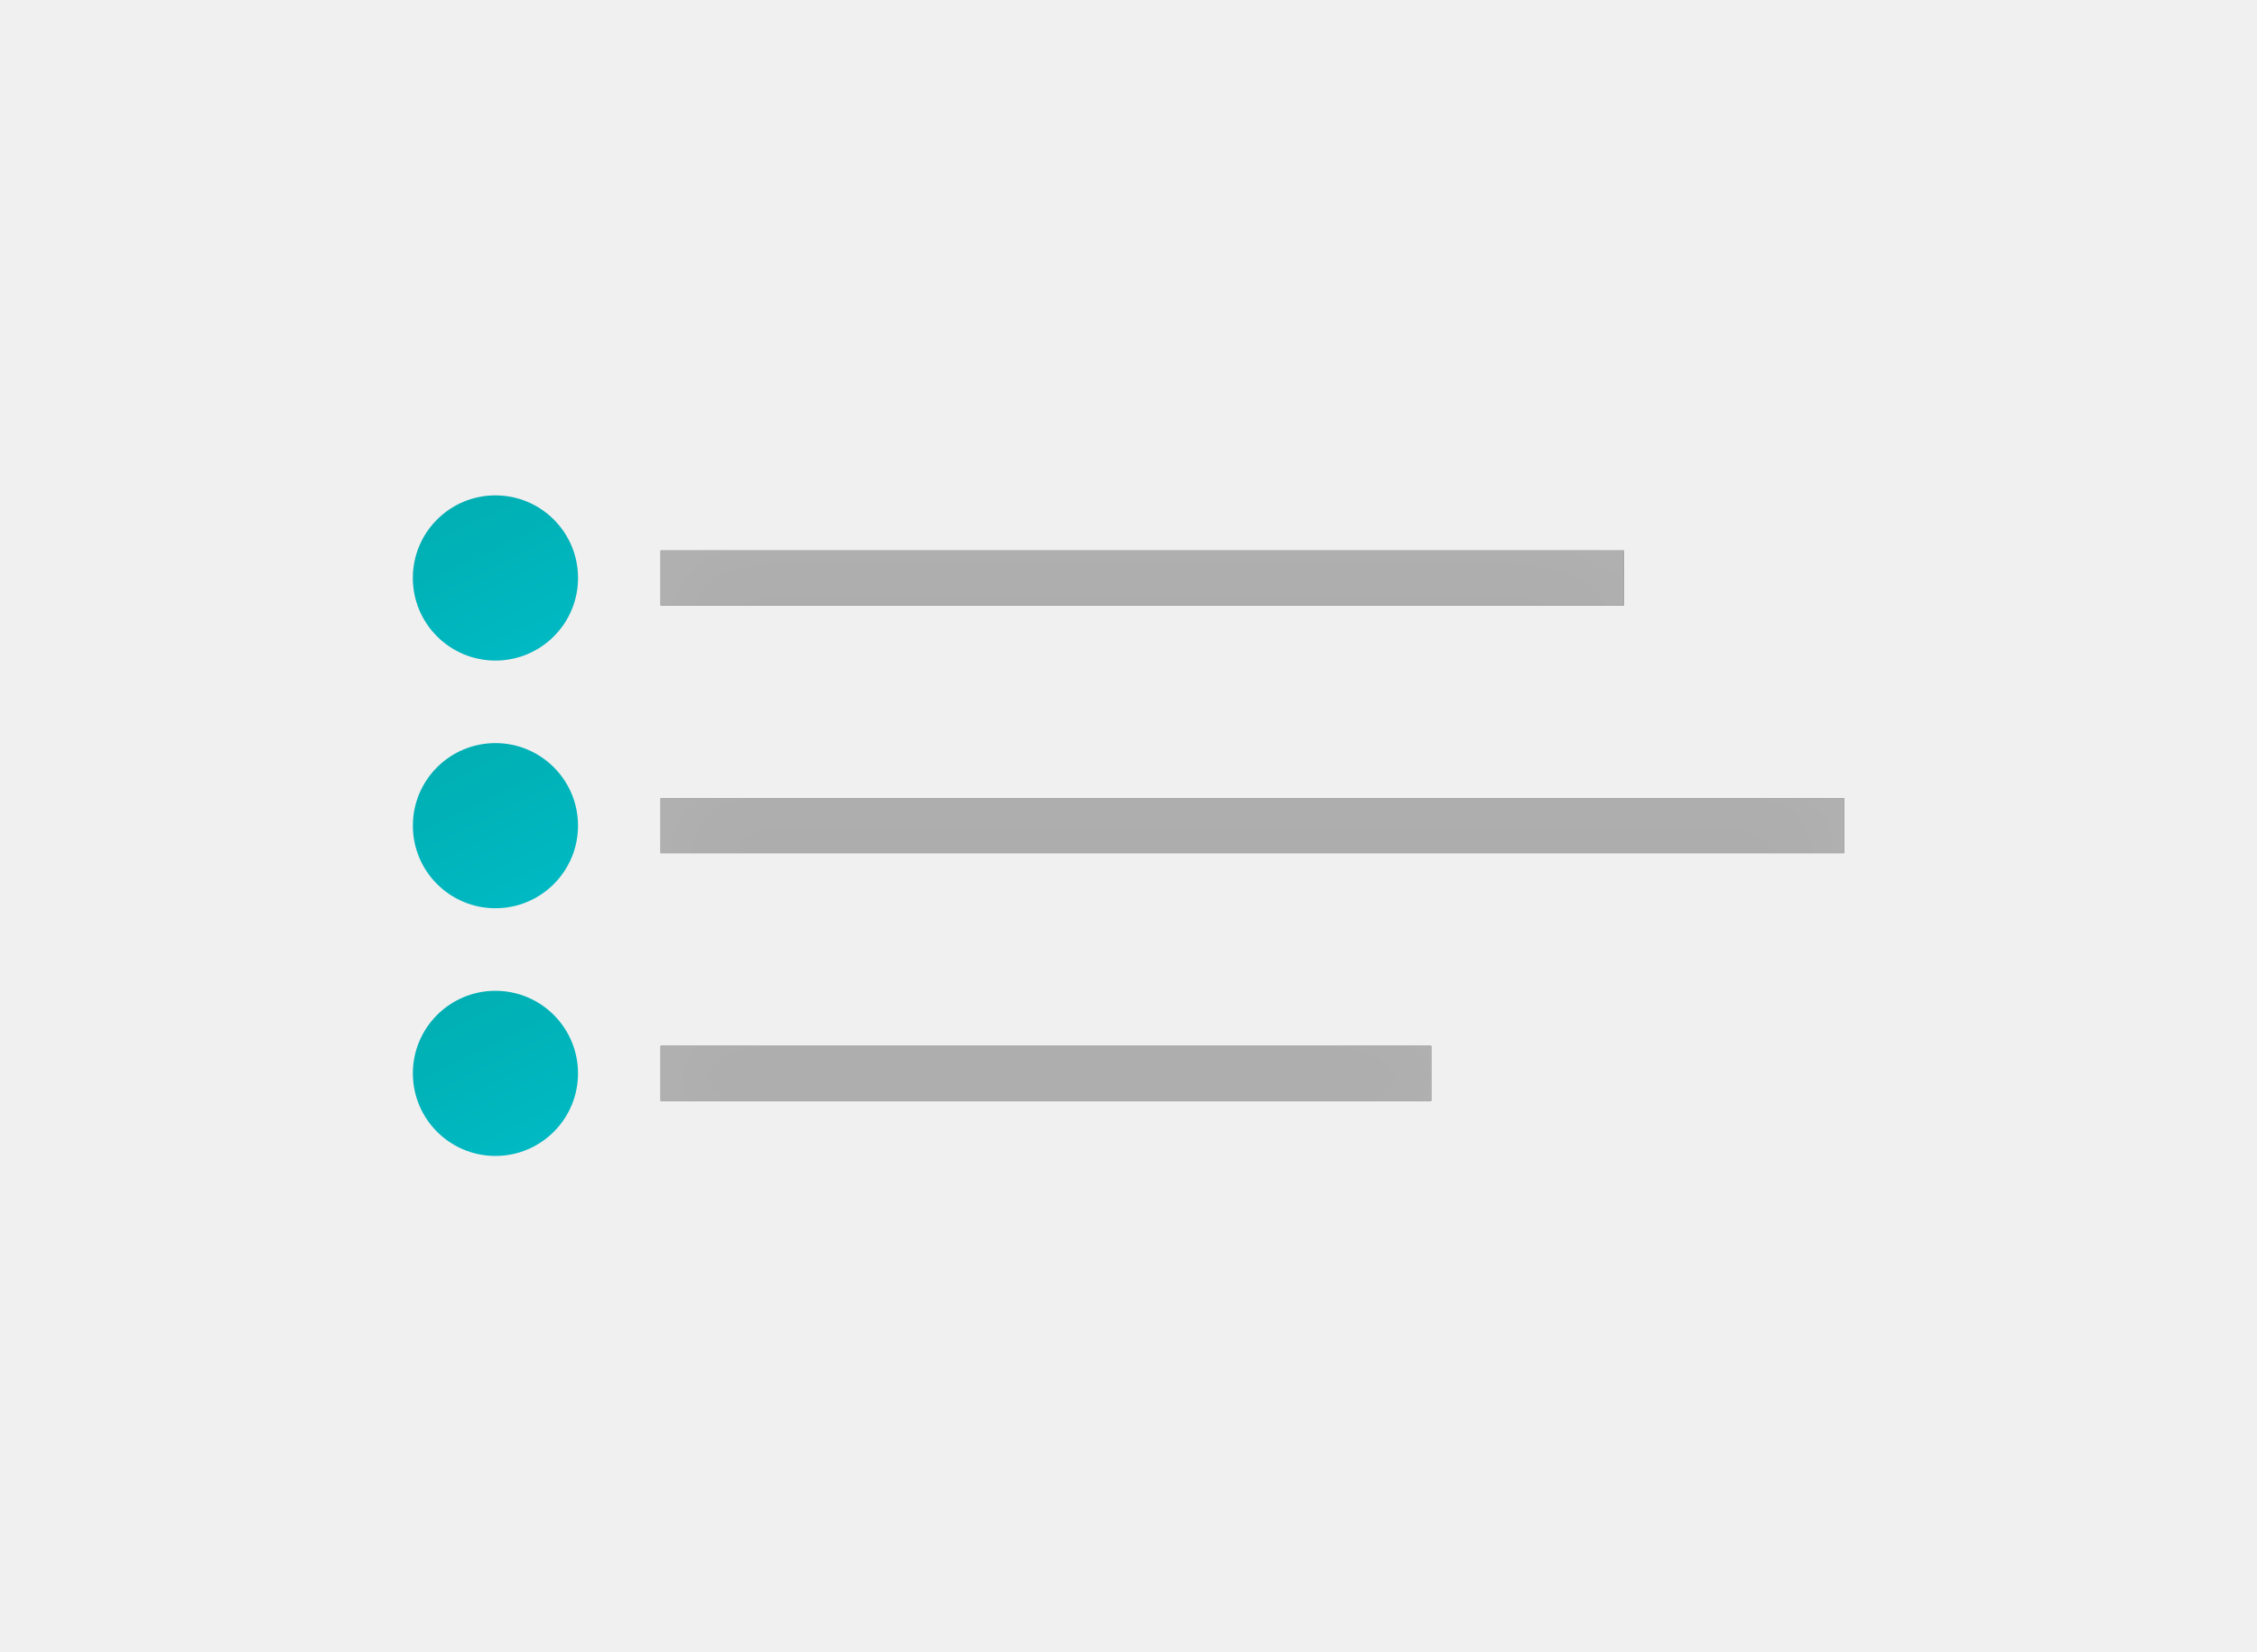
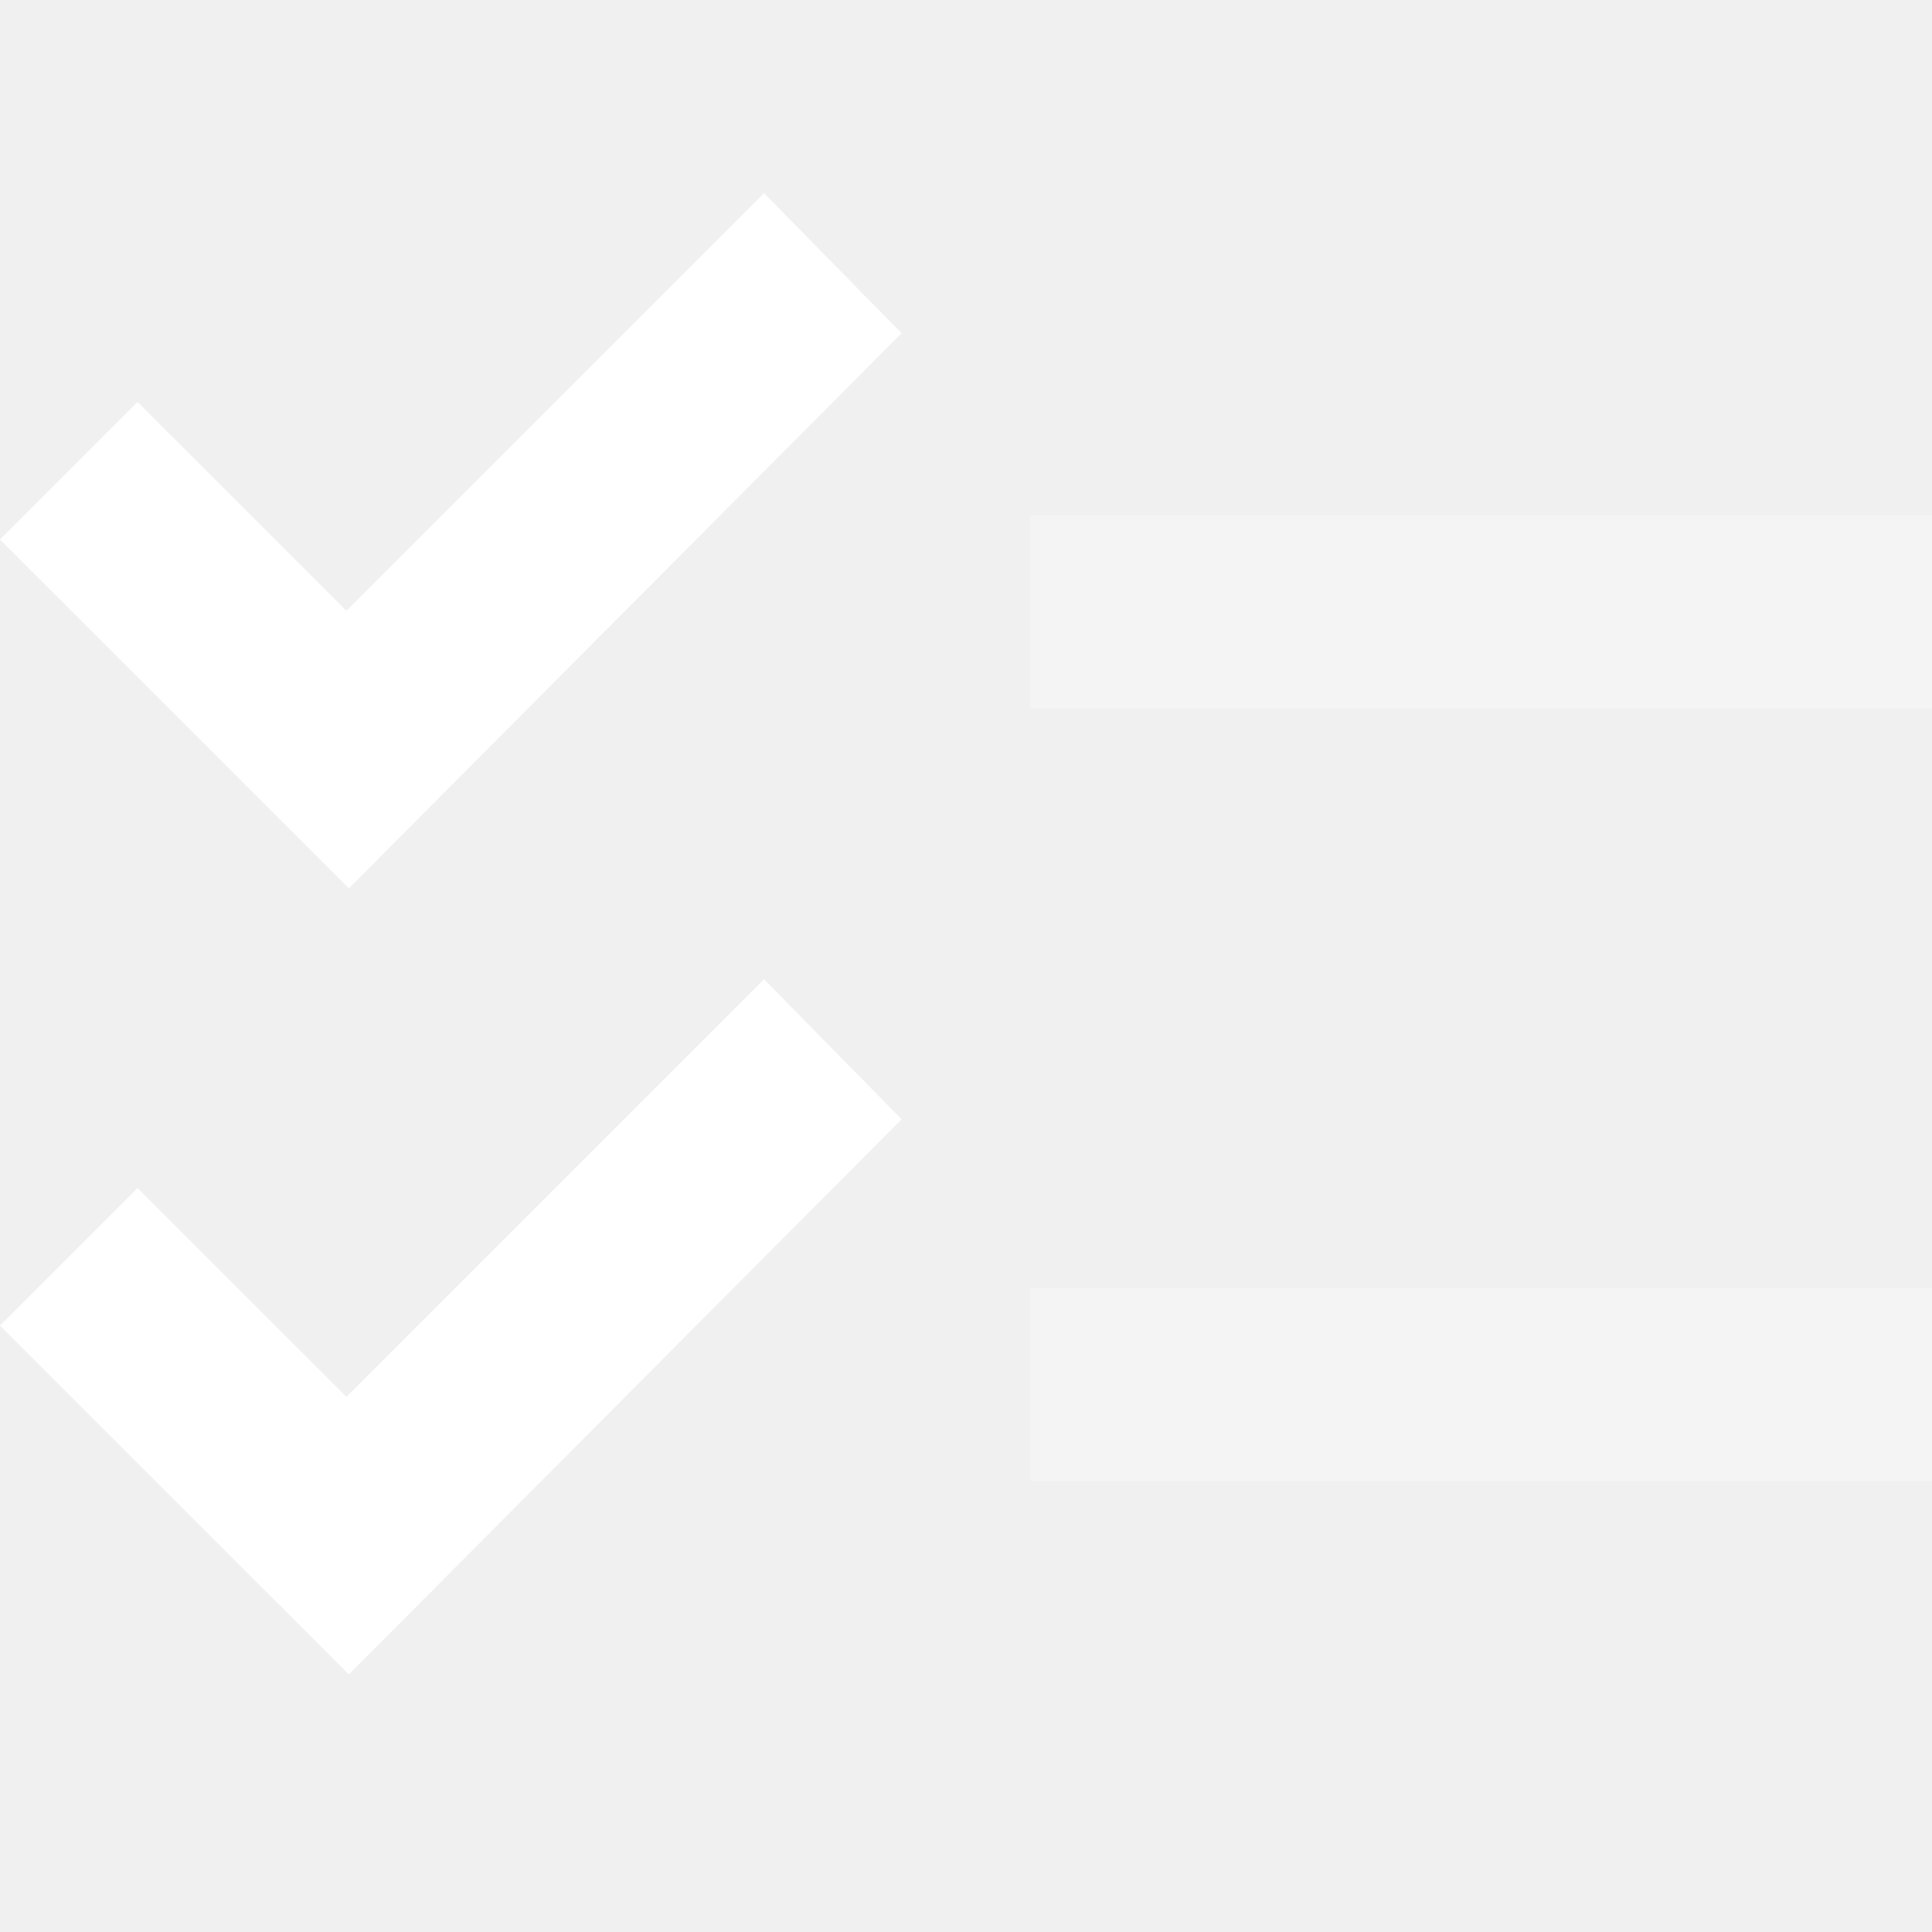
- <svg xmlns="http://www.w3.org/2000/svg" width="82" height="60" viewBox="0 0 82 60" fill="none">
-   <circle cx="18" cy="21" r="3" fill="#D9D9D9" />
-   <circle cx="18" cy="21" r="3" fill="url(#paint0_linear_2_164)" />
-   <circle cx="18" cy="30" r="3" fill="url(#paint1_linear_2_164)" />
-   <circle cx="18" cy="39" r="3" fill="url(#paint2_linear_2_164)" />
-   <g filter="url(#filter0_i_2_164)">
-     <path d="M24 20H59V22H24V20Z" fill="black" />
-     <path d="M24 29H67V31H24V29Z" fill="black" />
-     <path d="M24 38H52V40H24V38Z" fill="black" />
-   </g>
-   <path d="M24 20H59V22H24V20Z" fill="white" fill-opacity="0.66" />
-   <path d="M24 29H67V31H24V29Z" fill="white" fill-opacity="0.66" />
-   <path d="M24 38H52V40H24V38Z" fill="white" fill-opacity="0.66" />
-   <defs>
-     <filter id="filter0_i_2_164" x="24" y="20" width="43" height="21" filterUnits="userSpaceOnUse" color-interpolation-filters="sRGB">
-       <feFlood flood-opacity="0" result="BackgroundImageFix" />
-       <feBlend mode="normal" in="SourceGraphic" in2="BackgroundImageFix" result="shape" />
-       <feColorMatrix in="SourceAlpha" type="matrix" values="0 0 0 0 0 0 0 0 0 0 0 0 0 0 0 0 0 0 127 0" result="hardAlpha" />
-       <feOffset dy="1" />
-       <feGaussianBlur stdDeviation="2" />
-       <feComposite in2="hardAlpha" operator="arithmetic" k2="-1" k3="1" />
-       <feColorMatrix type="matrix" values="0 0 0 0 1 0 0 0 0 1 0 0 0 0 1 0 0 0 0.1 0" />
-       <feBlend mode="normal" in2="shape" result="effect1_innerShadow_2_164" />
-     </filter>
-     <linearGradient id="paint0_linear_2_164" x1="9" y1="12" x2="26.5" y2="47.5" gradientUnits="userSpaceOnUse">
-       <stop stop-color="#00A09D" />
-       <stop offset="1" stop-color="#00E2FF" />
-     </linearGradient>
-     <linearGradient id="paint1_linear_2_164" x1="9" y1="21" x2="26.5" y2="56.5" gradientUnits="userSpaceOnUse">
-       <stop stop-color="#00A09D" />
-       <stop offset="1" stop-color="#00E2FF" />
-     </linearGradient>
-     <linearGradient id="paint2_linear_2_164" x1="9" y1="30" x2="26.5" y2="65.5" gradientUnits="userSpaceOnUse">
-       <stop stop-color="#00A09D" />
-       <stop offset="1" stop-color="#00E2FF" />
-     </linearGradient>
-   </defs>
+ <svg xmlns="http://www.w3.org/2000/svg" width="30" height="30" viewBox="0 0 30 30" fill="none">
+   <path d="M5.417 26L0 20.584L2.136 18.448L5.379 21.69L11.864 15.206L14 17.38L5.417 26ZM5.417 13.794L0 8.378L2.136 6.242L5.379 9.484L11.864 3L14 5.174L5.417 13.794Z" fill="white" />
+   <rect x="16" y="8" width="14" height="3" fill="white" fill-opacity="0.3" />
+   <rect x="16" y="20" width="14" height="3" fill="white" fill-opacity="0.3" />
</svg>
